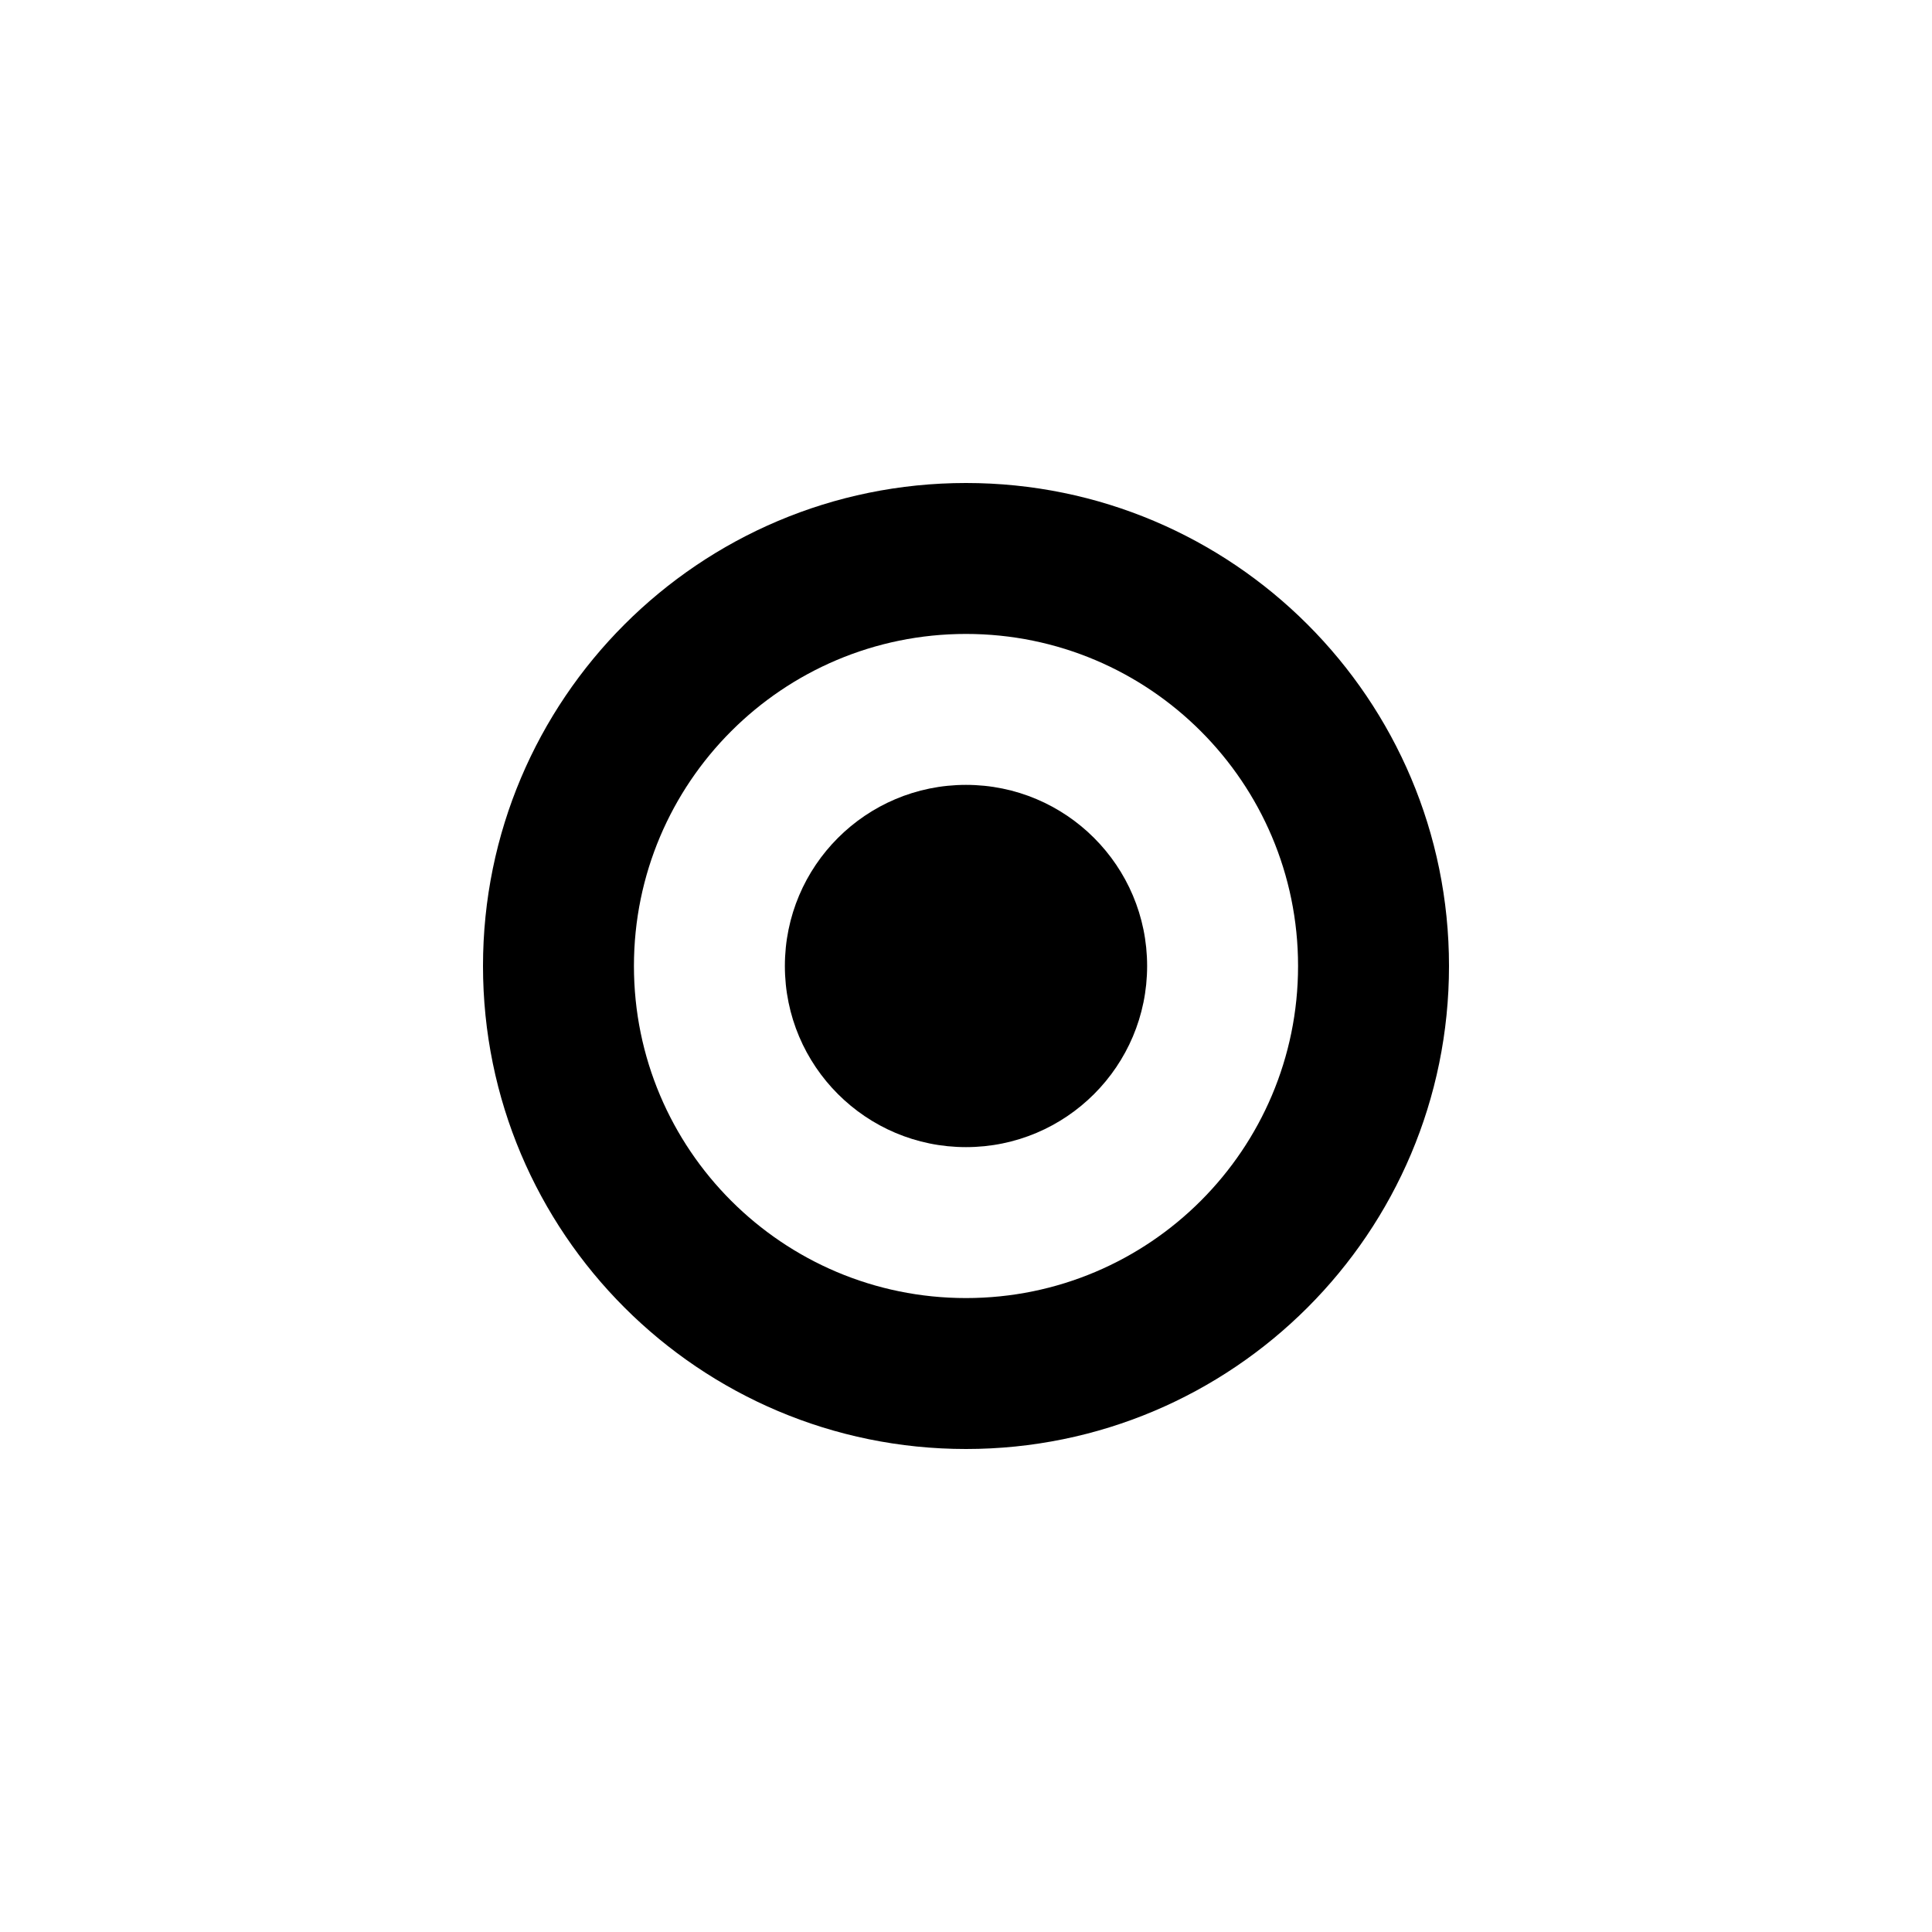
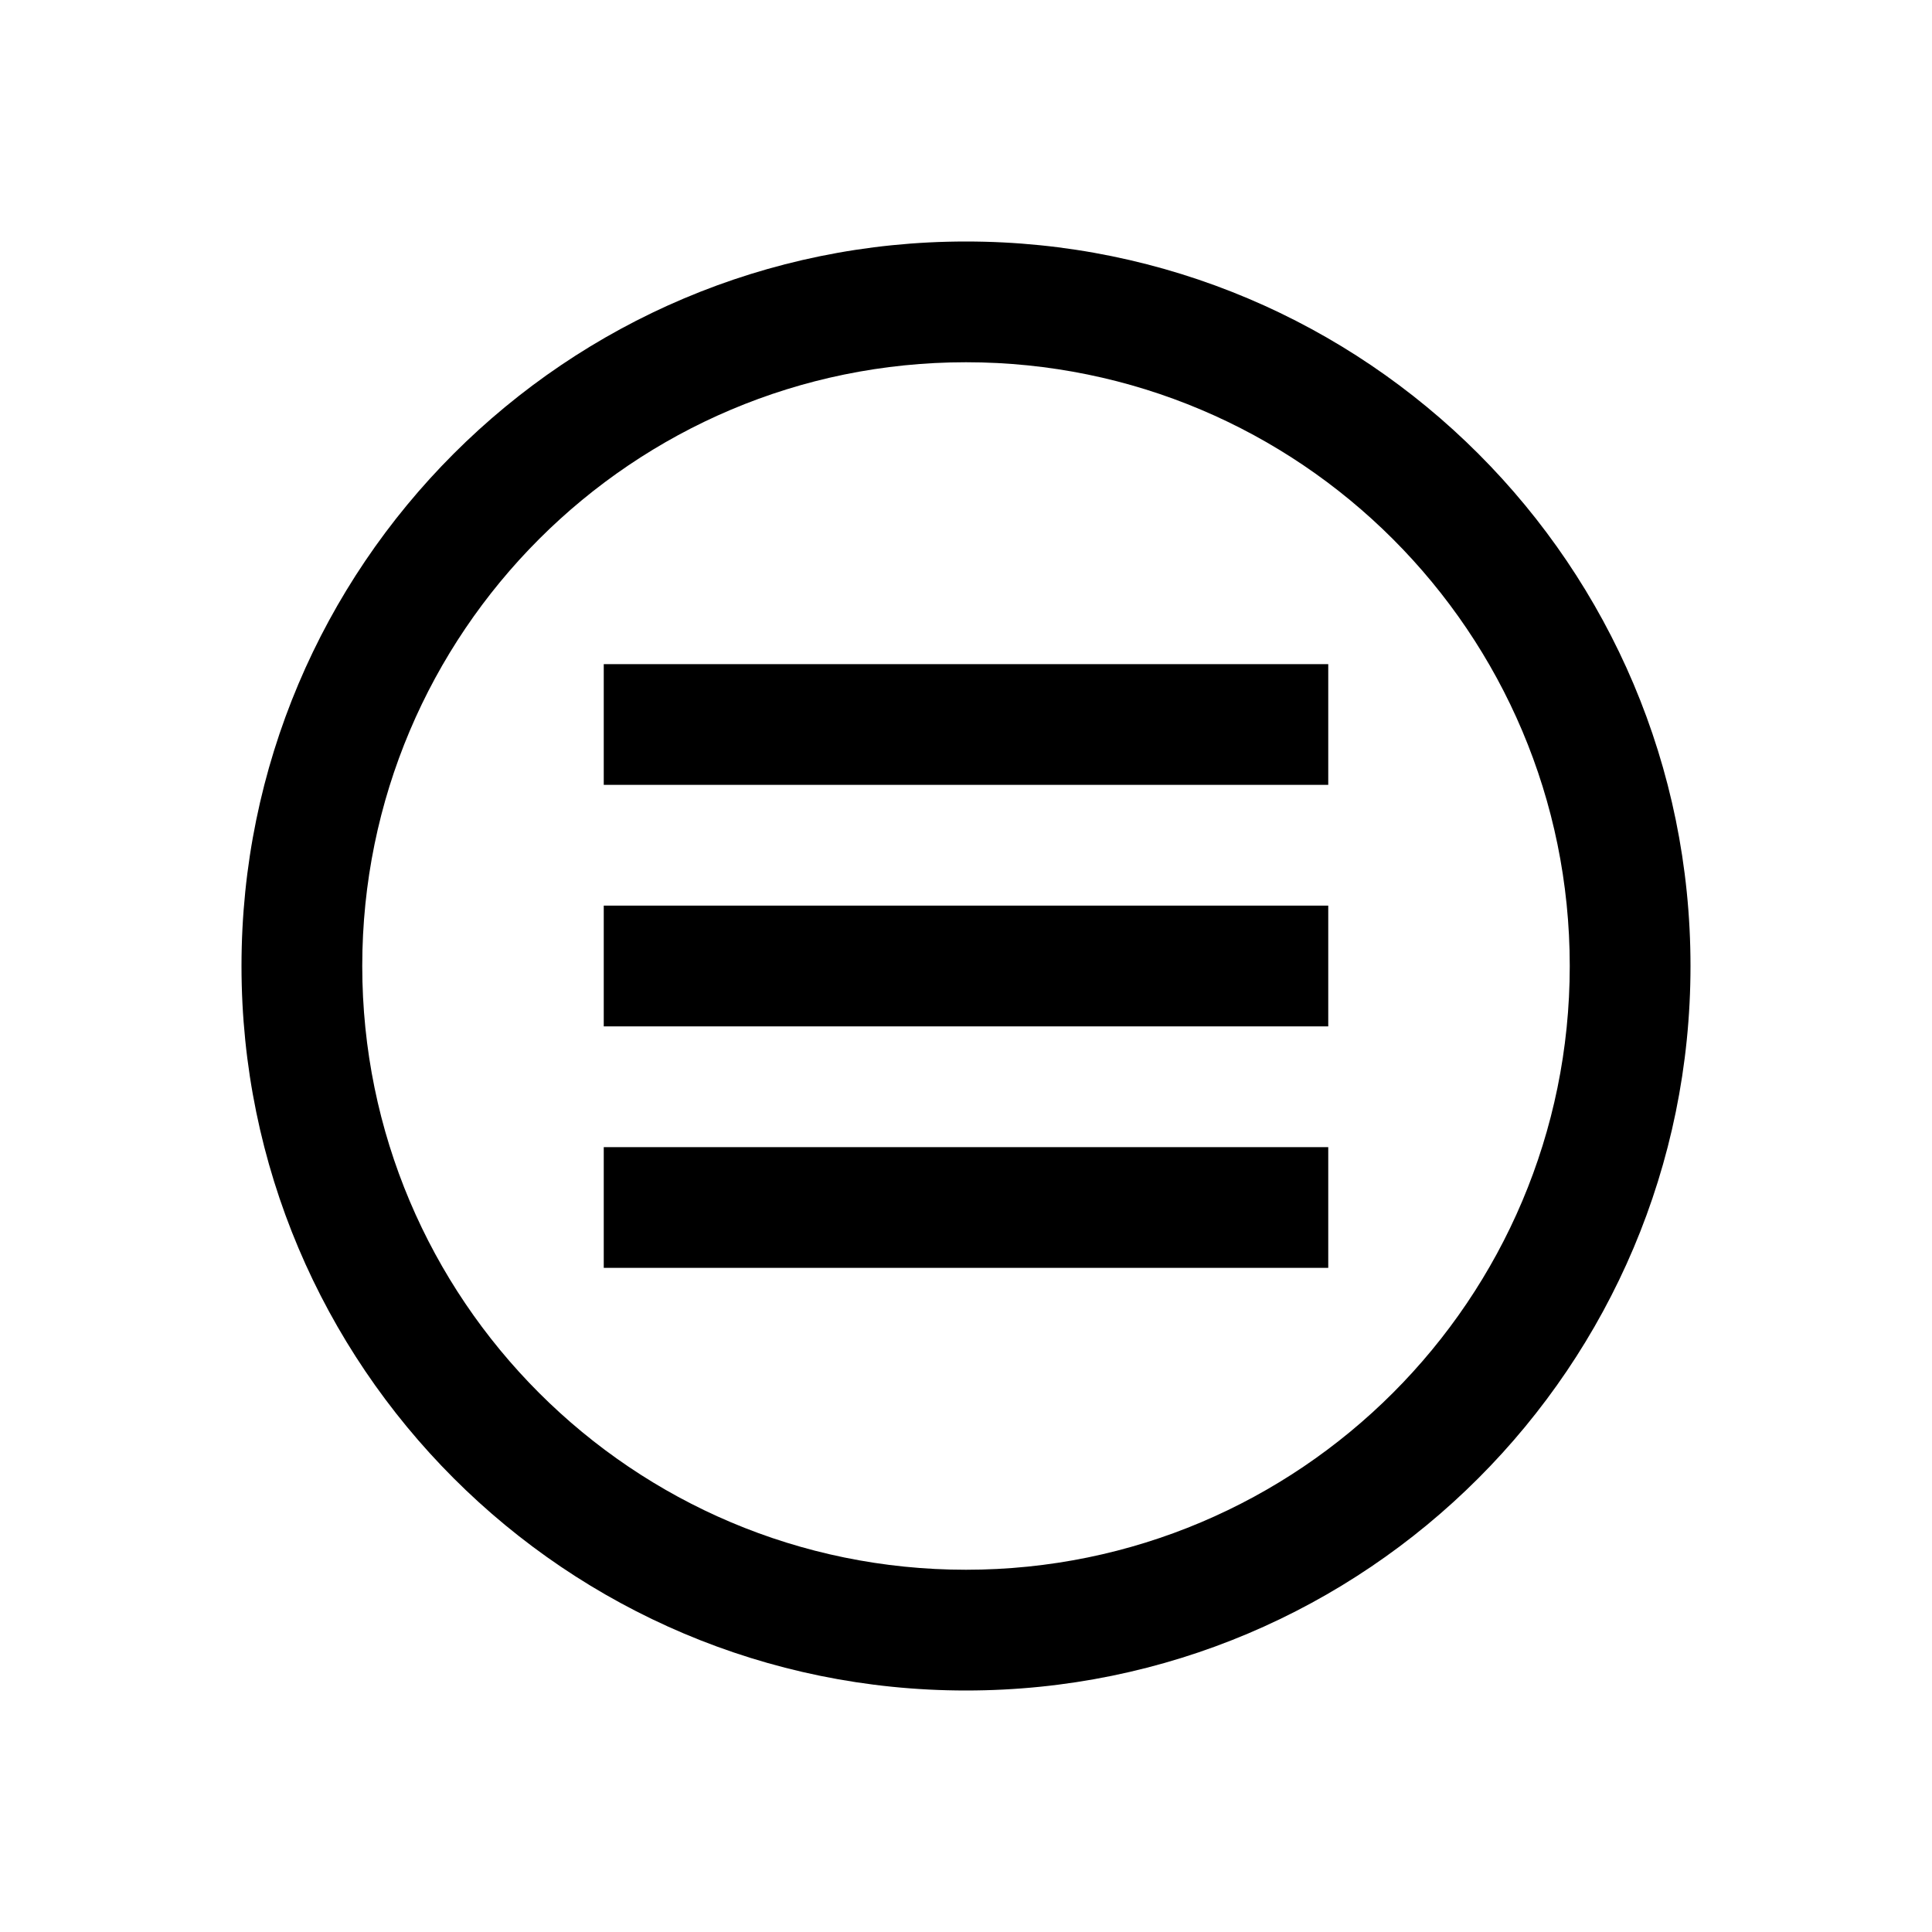
<svg xmlns="http://www.w3.org/2000/svg" width="16" height="16" viewBox="0 0 16 16" version="1.1" id="svg1">
  <defs id="defs1" />
-   <path id="path2" style="stroke-width:3.105;stroke-dasharray:3.148, 3.148" d="M 8 4 A 4 4 0 0 0 4 8 A 4 4 0 0 0 8 12 A 4 4 0 0 0 12 8 A 4 4 0 0 0 8 4 z M 8 5.25 A 2.75 2.75 0 0 1 10.75 8 A 2.75 2.75 0 0 1 8 10.75 A 2.75 2.75 0 0 1 5.25 8 A 2.75 2.75 0 0 1 8 5.25 z " />
-   <circle style="fill:#000000;stroke-width:1.302;stroke-dasharray:1.32, 1.32" id="path1" cx="8" cy="8" r="1.5" />
+   <path id="path2" style="stroke-width:4.658;stroke-dasharray:4.722, 4.722" d="M 8 2 A 6 6 0 0 0 2 8 A 6 6 0 0 0 8 14 A 6 6 0 0 0 14 8 A 6 6 0 0 0 8 2 z M 8 3 A 5 5 0 0 1 13 8 A 5 5 0 0 1 8 13 A 5 5 0 0 1 3 8 A 5 5 0 0 1 8 3 z M 5 5.5 L 5 6.5 L 11 6.5 L 11 5.5 L 5 5.5 z M 5 7.5 L 5 8.5 L 11 8.5 L 11 7.5 L 5 7.5 z M 5 9.5 L 5 10.5 L 11 10.5 L 11 9.5 L 5 9.5 z " />
</svg>
